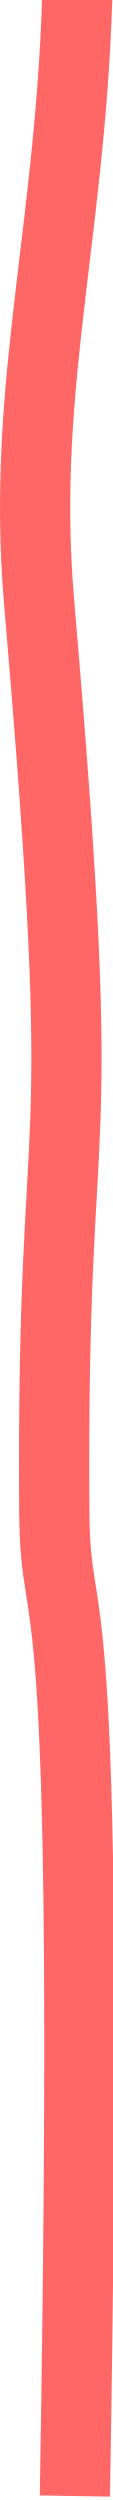
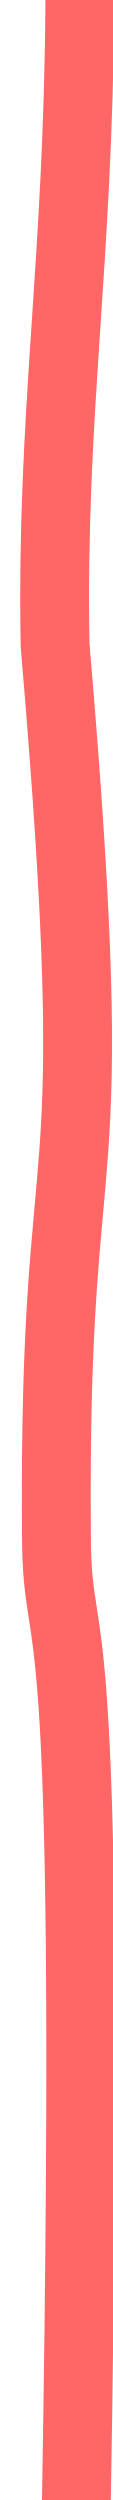
- <svg xmlns="http://www.w3.org/2000/svg" viewBox="0 0 16 356">
-   <path d="M11.131-8C10.995 30.727 2.8 53.51 5.572 85.796c7.541 87.803 1.724 64.875 2.16 129.446.14 20.662 5.349-1.989 2.931 140.193" fill-rule="nonzero" stroke="#F66" stroke-width="10" fill="none" />
+ <svg xmlns="http://www.w3.org/2000/svg" viewBox="0 0 16.3 363.2">
+   <path d="M11.6-.1c-.2 38.8-4.2 60-3.6 93.8 7.5 87.8-.3 64.9.2 129.4.1 20.7 5.3-2 2.9 140.2" fill="none" stroke="#f66" stroke-width="10" />
</svg>
